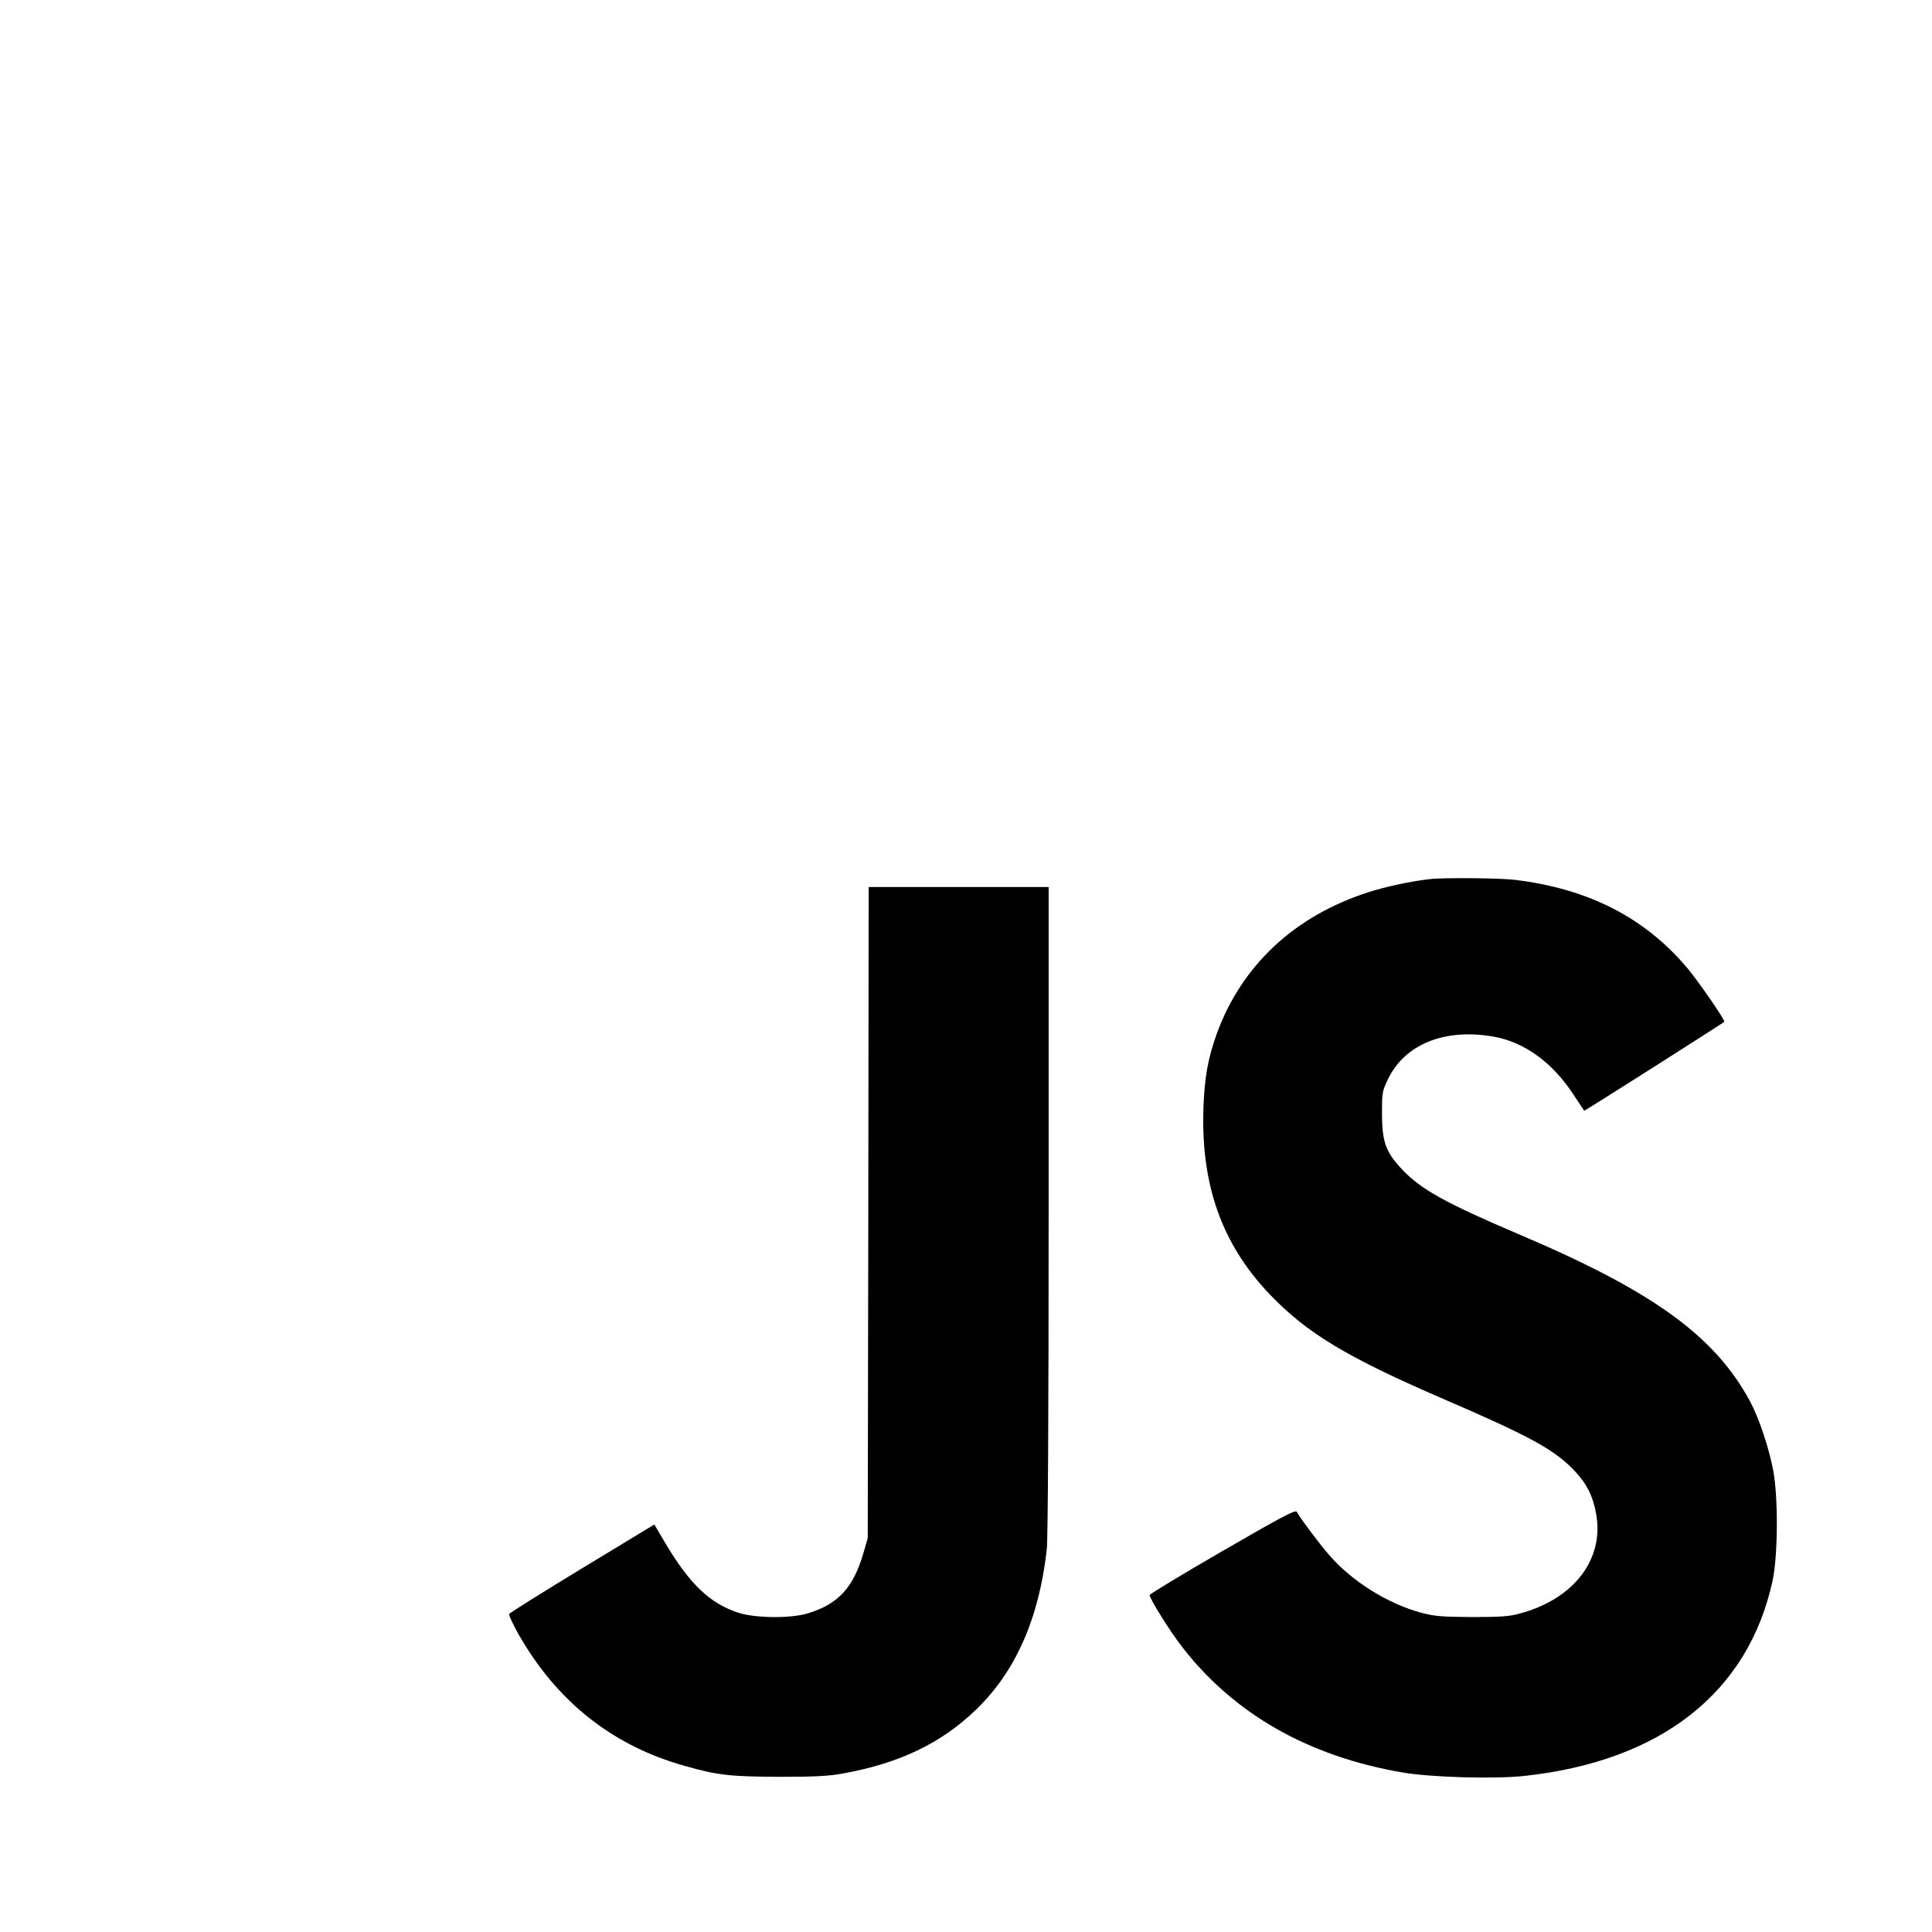
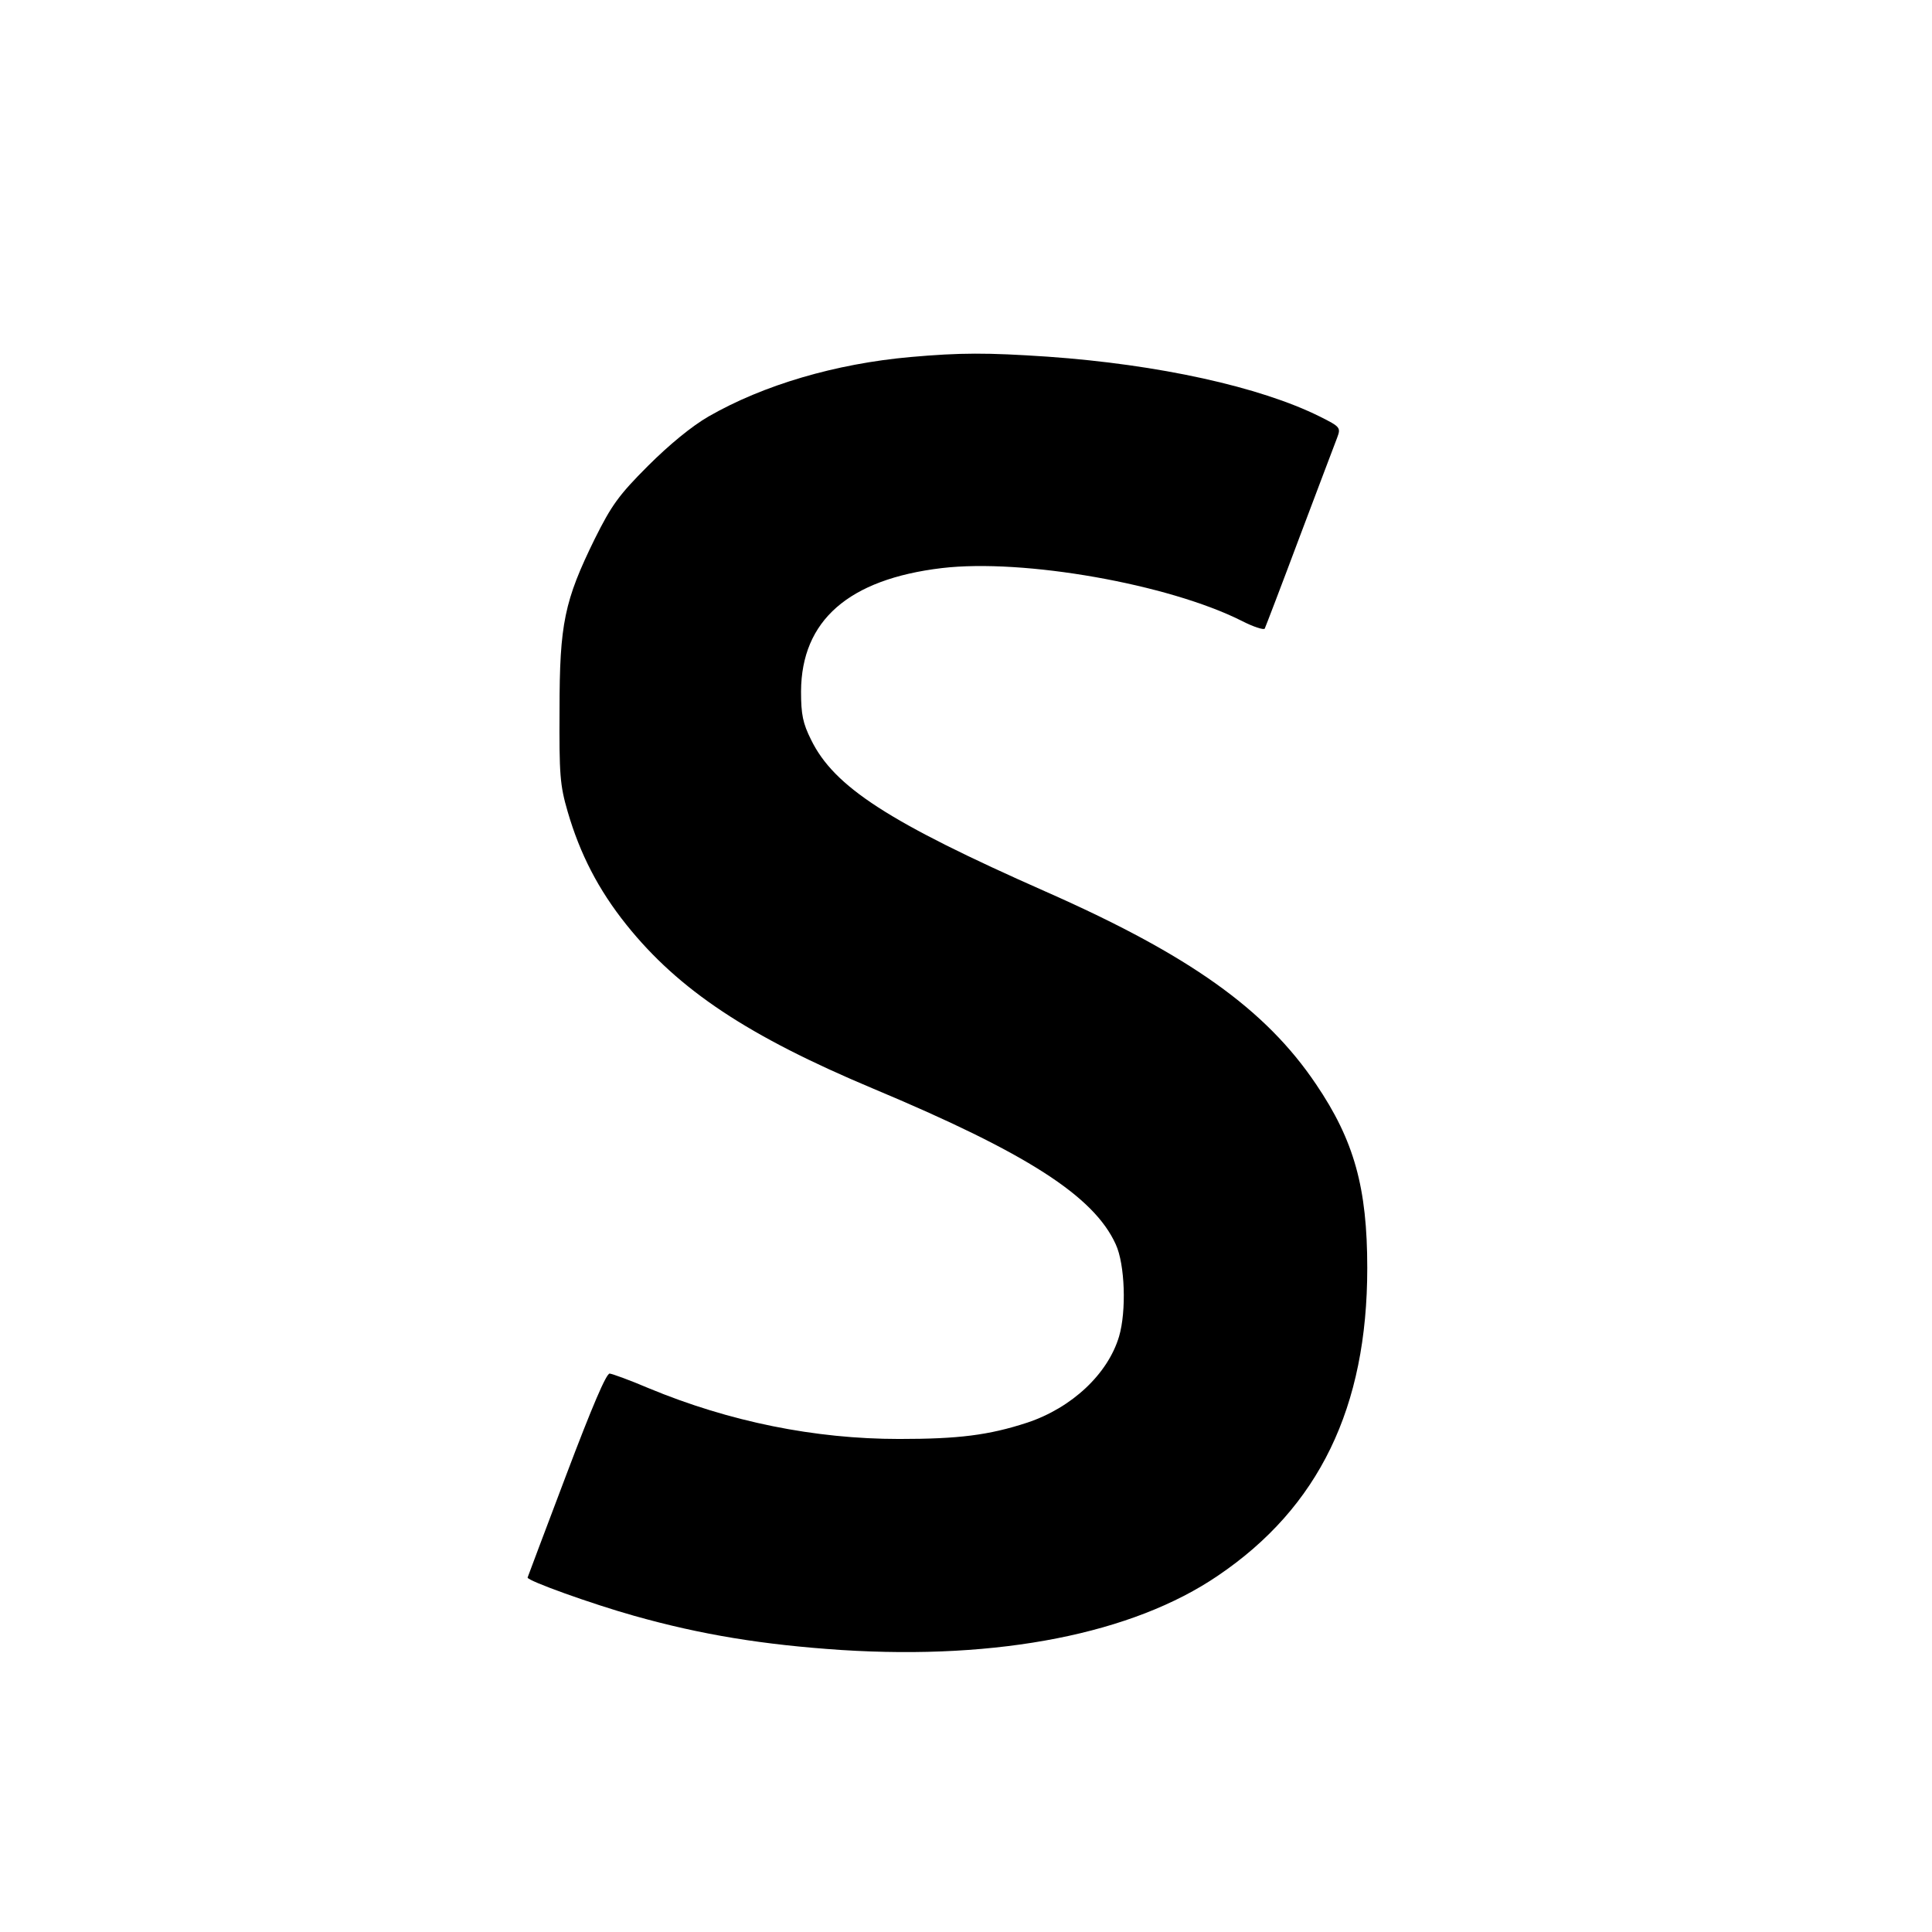
- <svg xmlns="http://www.w3.org/2000/svg" version="1.0" width="1052pt" height="1052pt" viewBox="0 0 1052 1052" preserveAspectRatio="xMidYMid meet">
-   <g transform="translate(0,1052) scale(0.1,-0.1)" fill="#000000" stroke="none">
-     <path d="M7785 5733 c-106 -12 -235 -40 -330 -70 -405 -129 -694 -399 -830 -773 -47 -132 -66 -234 -72 -400 -15 -421 100 -744 360 -1017 205 -214 420 -343 952 -573 471 -203 599 -274 708 -388 68 -72 102 -140 119 -240 42 -245 -124 -460 -417 -538 -57 -16 -105 -19 -260 -19 -165 1 -201 4 -275 23 -182 49 -377 170 -501 313 -51 58 -157 199 -178 237 -7 13 -83 -28 -405 -214 -218 -126 -396 -234 -396 -239 0 -21 111 -198 177 -283 282 -364 686 -595 1198 -683 155 -27 505 -37 667 -19 744 81 1218 455 1350 1063 29 135 31 449 4 597 -23 124 -77 286 -127 380 -192 355 -527 598 -1249 905 -415 177 -544 249 -648 360 -87 93 -106 147 -107 300 0 114 1 123 32 187 91 192 310 281 578 233 166 -30 318 -140 432 -314 31 -47 58 -87 59 -89 2 -3 739 466 763 484 7 6 -135 213 -200 291 -231 275 -537 433 -939 482 -78 10 -395 13 -465 4z" />
-     <path d="M4728 3918 l-3 -1773 -22 -76 c-55 -194 -139 -285 -308 -335 -92 -27 -279 -25 -370 3 -158 50 -270 156 -408 390 l-54 92 -394 -239 c-216 -131 -395 -243 -397 -249 -2 -6 21 -55 51 -109 209 -367 512 -608 907 -718 179 -51 249 -58 515 -59 200 0 270 4 350 19 305 56 530 164 719 346 216 208 344 497 386 875 6 57 10 738 10 1848 l0 1757 -490 0 -490 0 -2 -1772z" />
+ <svg xmlns="http://www.w3.org/2000/svg" version="1.0" width="520pt" height="520pt" viewBox="0 0 520 520" preserveAspectRatio="xMidYMid meet">
+   <g transform="translate(0,520) scale(0.1,-0.1)" fill="#000000" stroke="none">
+     <path d="M2450 4239 c-201 -18 -395 -75 -543 -160 -45 -26 -106 -76 -163 -133 -79 -79 -98 -106 -143 -196 -82 -167 -95 -229 -95 -460 -1 -175 1 -203 22 -275 33 -113 82 -209 158 -304 141 -176 328 -300 664 -441 413 -173 594 -289 653 -419 25 -54 29 -180 9 -248 -30 -101 -127 -192 -247 -232 -104 -34 -185 -44 -345 -44 -226 0 -456 46 -675 137 -49 21 -96 38 -104 39 -9 1 -47 -88 -117 -273 -57 -151 -104 -275 -104 -276 0 -9 173 -71 287 -103 181 -51 347 -78 558 -92 424 -27 784 44 1013 200 272 184 402 453 402 828 0 216 -35 343 -138 495 -136 202 -342 348 -727 518 -423 187 -570 282 -632 409 -22 44 -27 68 -27 130 1 191 128 302 379 332 220 26 610 -43 807 -142 31 -16 59 -25 62 -21 2 4 45 116 94 247 50 132 95 252 101 267 10 27 9 29 -47 57 -161 80 -434 140 -732 161 -164 11 -234 11 -370 -1z" />
  </g>
</svg>
